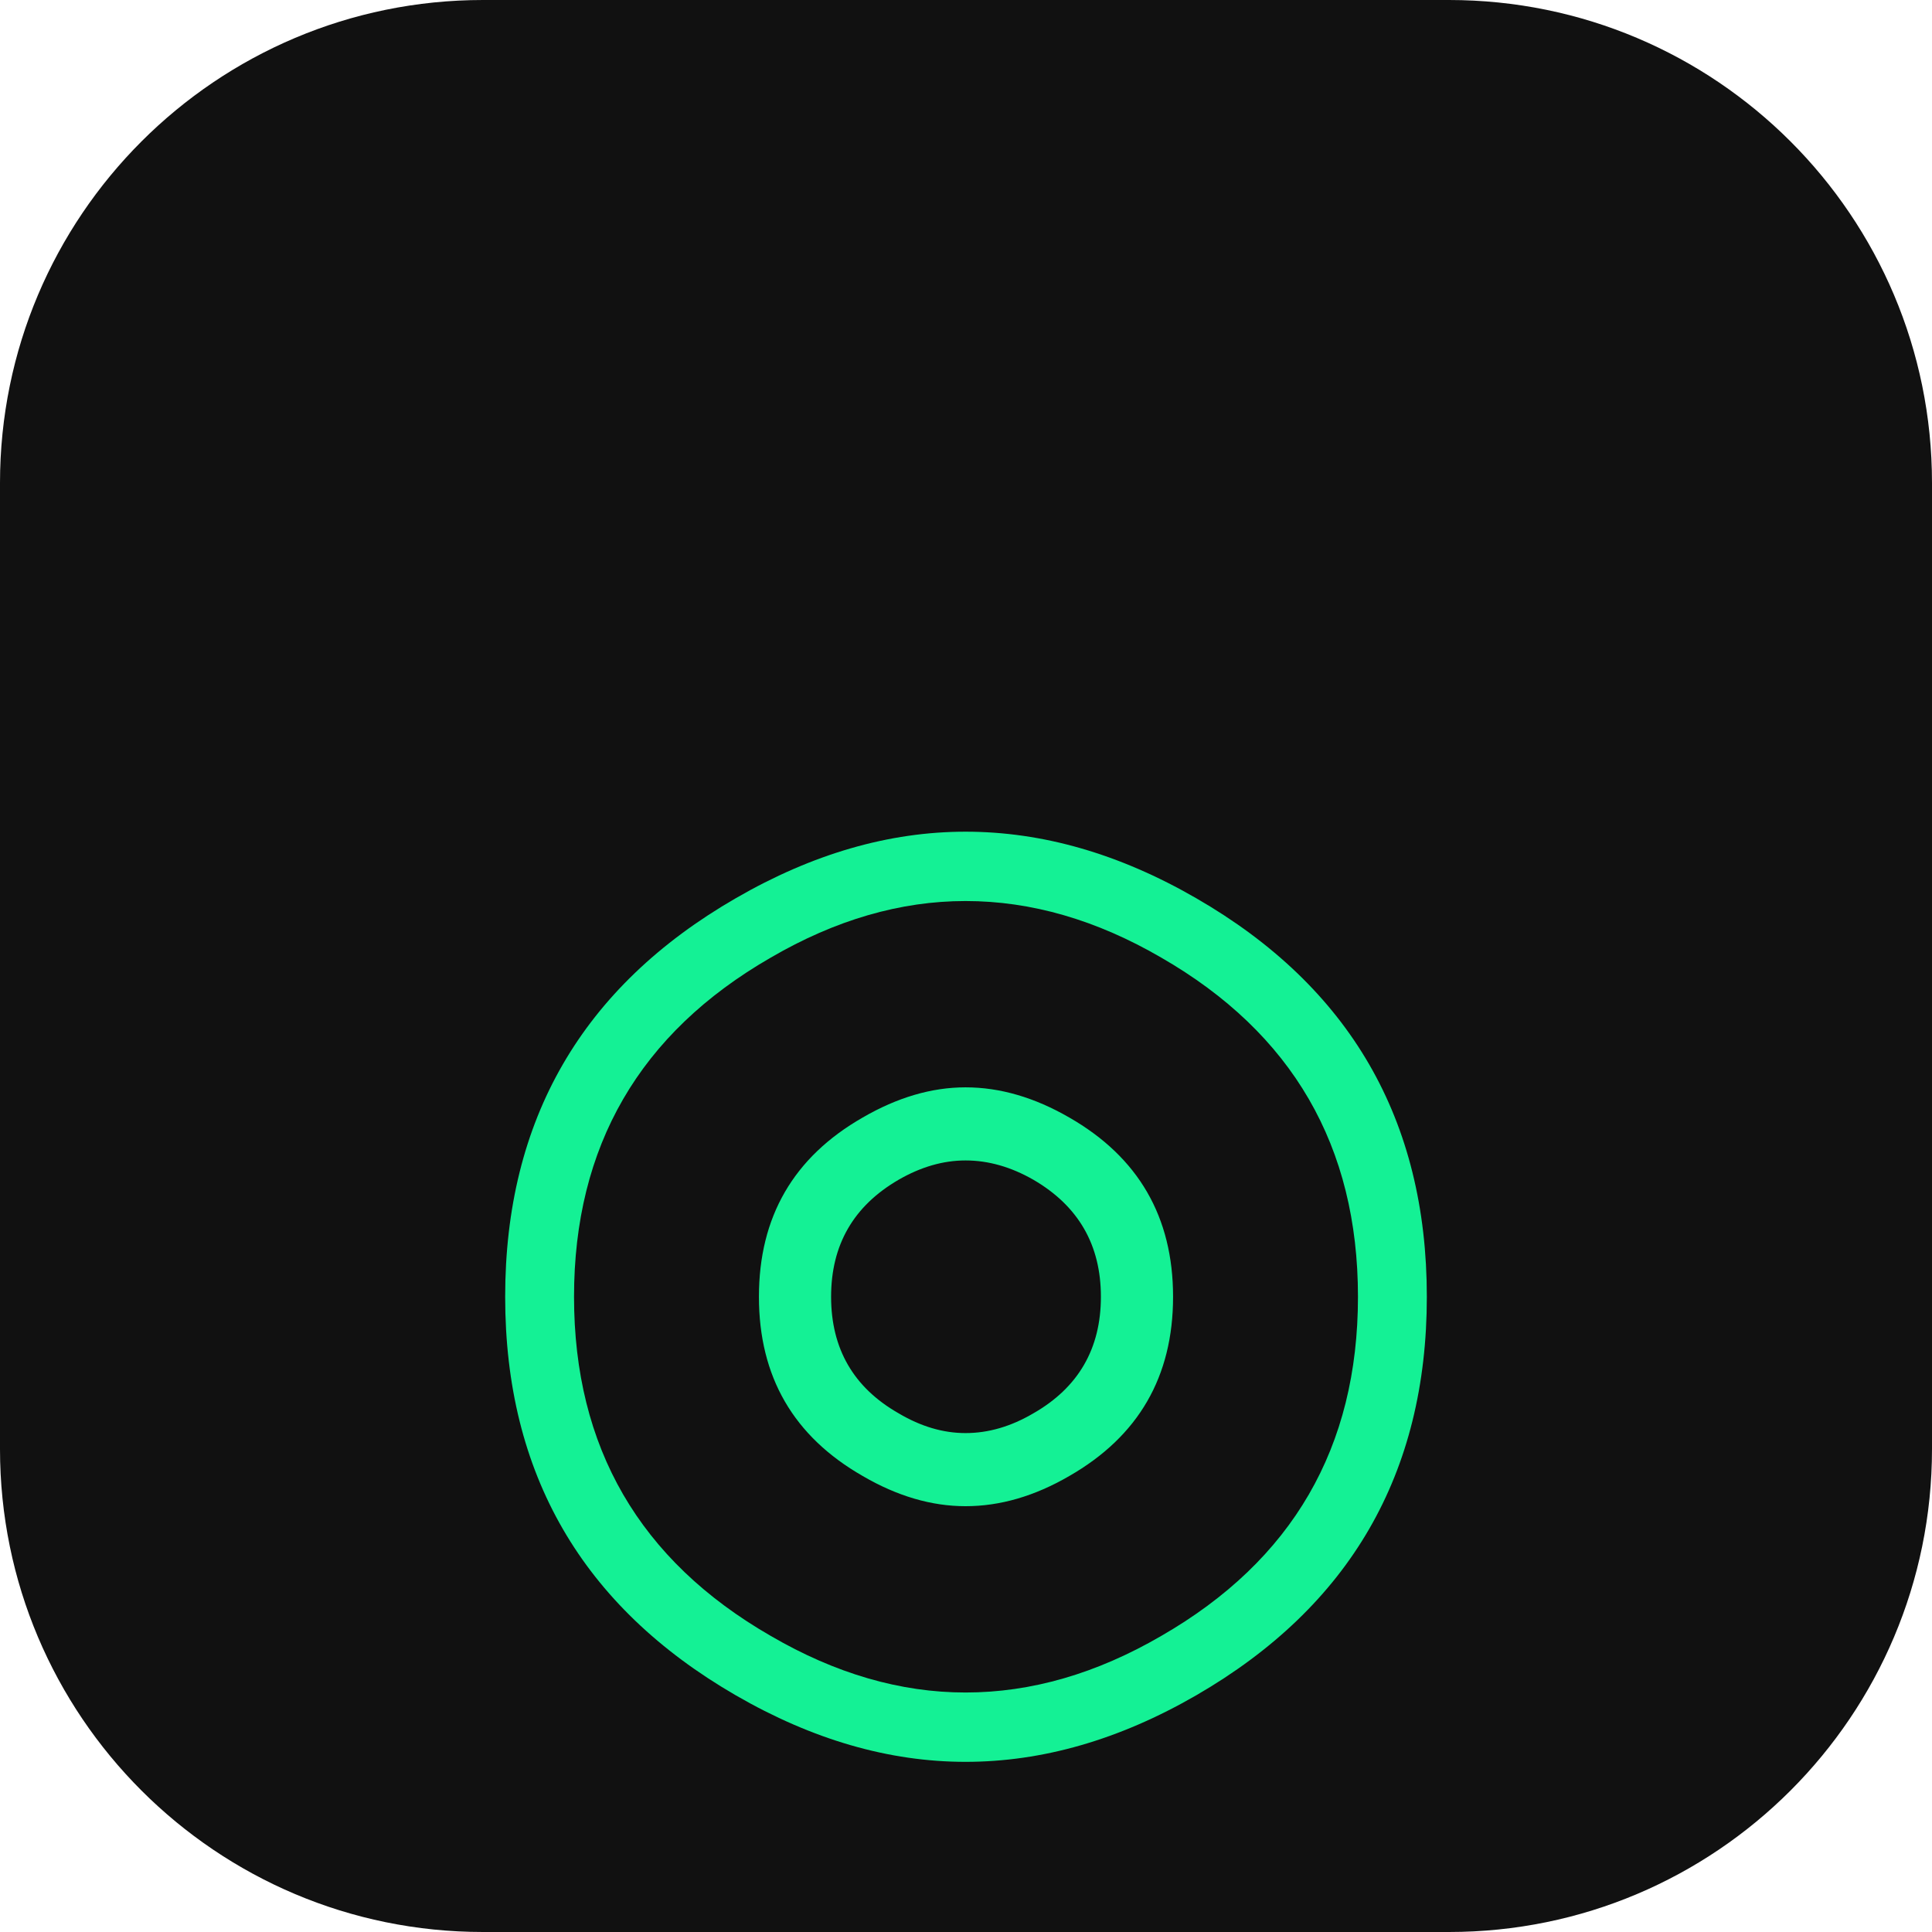
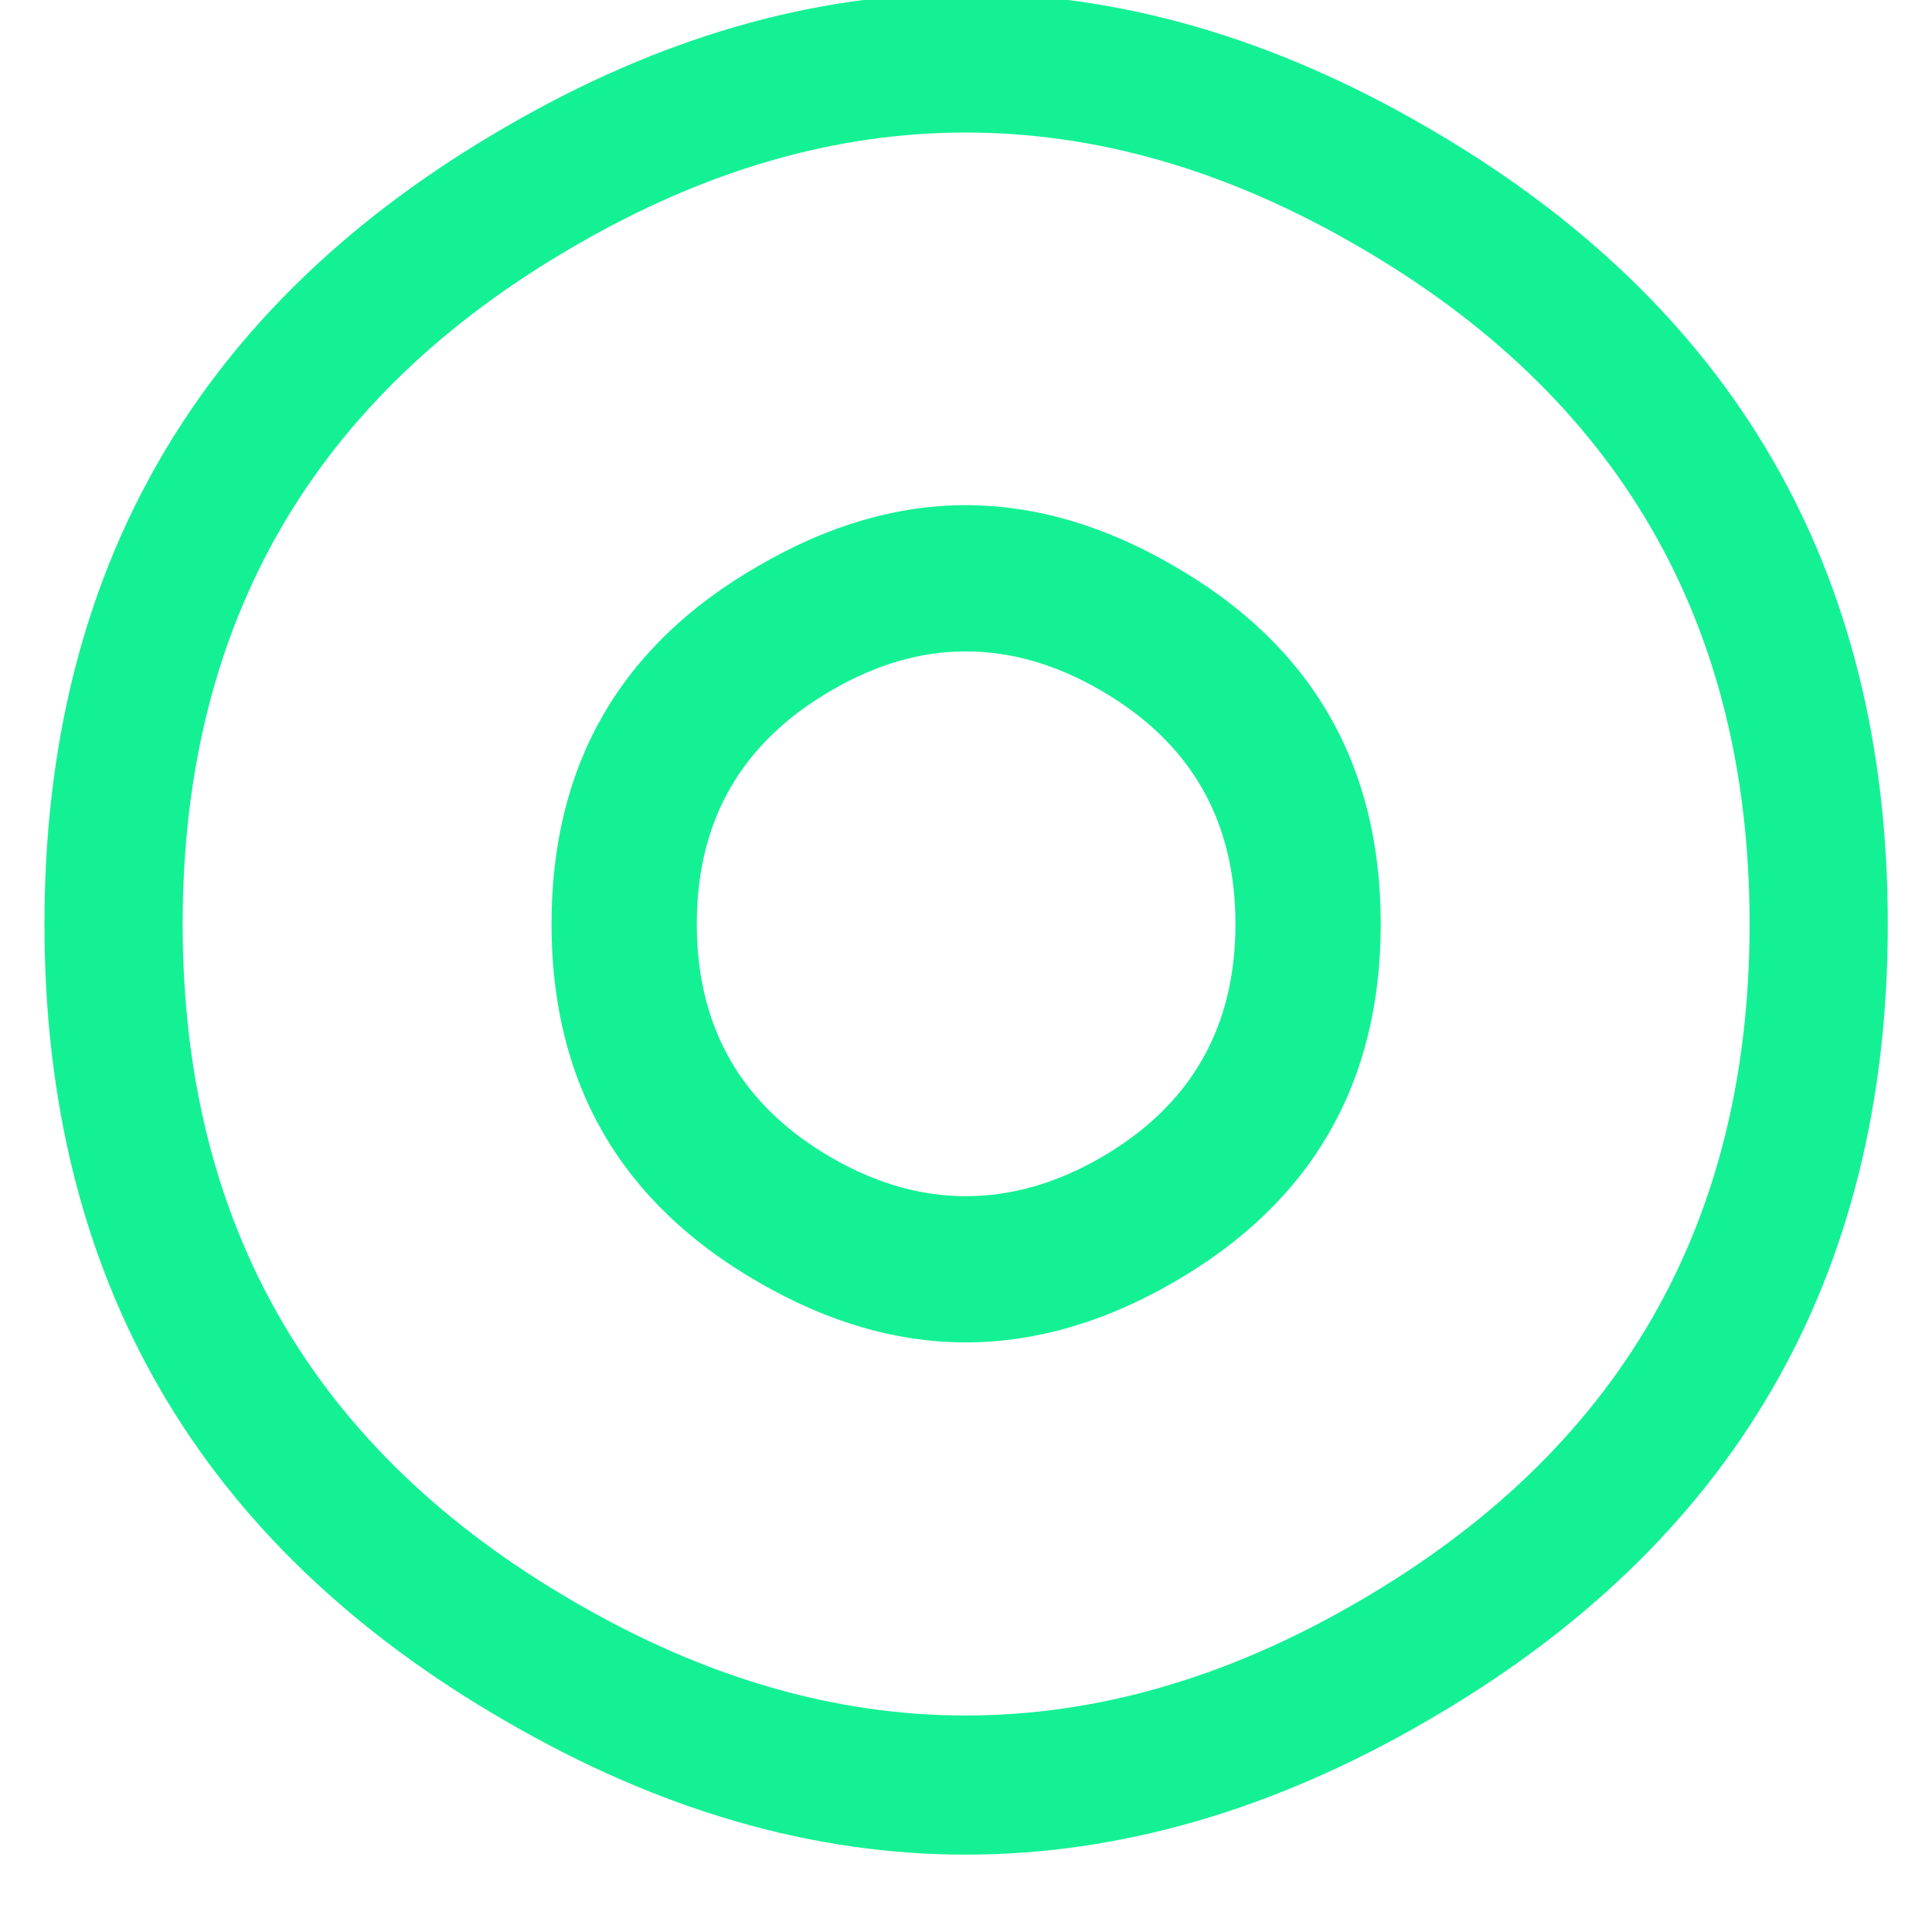
<svg xmlns="http://www.w3.org/2000/svg" viewBox="0 0 64 64">
-   <rect width="64" height="64" rx="16" fill="#111" />
-   <text x="32" y="42" text-anchor="middle" font-size="40" font-family="sans-serif" fill="#14F195" dominant-baseline="middle">◎</text>
+   <rect width="64" height="64" rx="16" fill="transparent" />
+   <text x="32" y="-4" text-anchor="middle" font-size="80" font-family="sans-serif" fill="#14F195" dominant-baseline="hanging">◎</text>
</svg>
